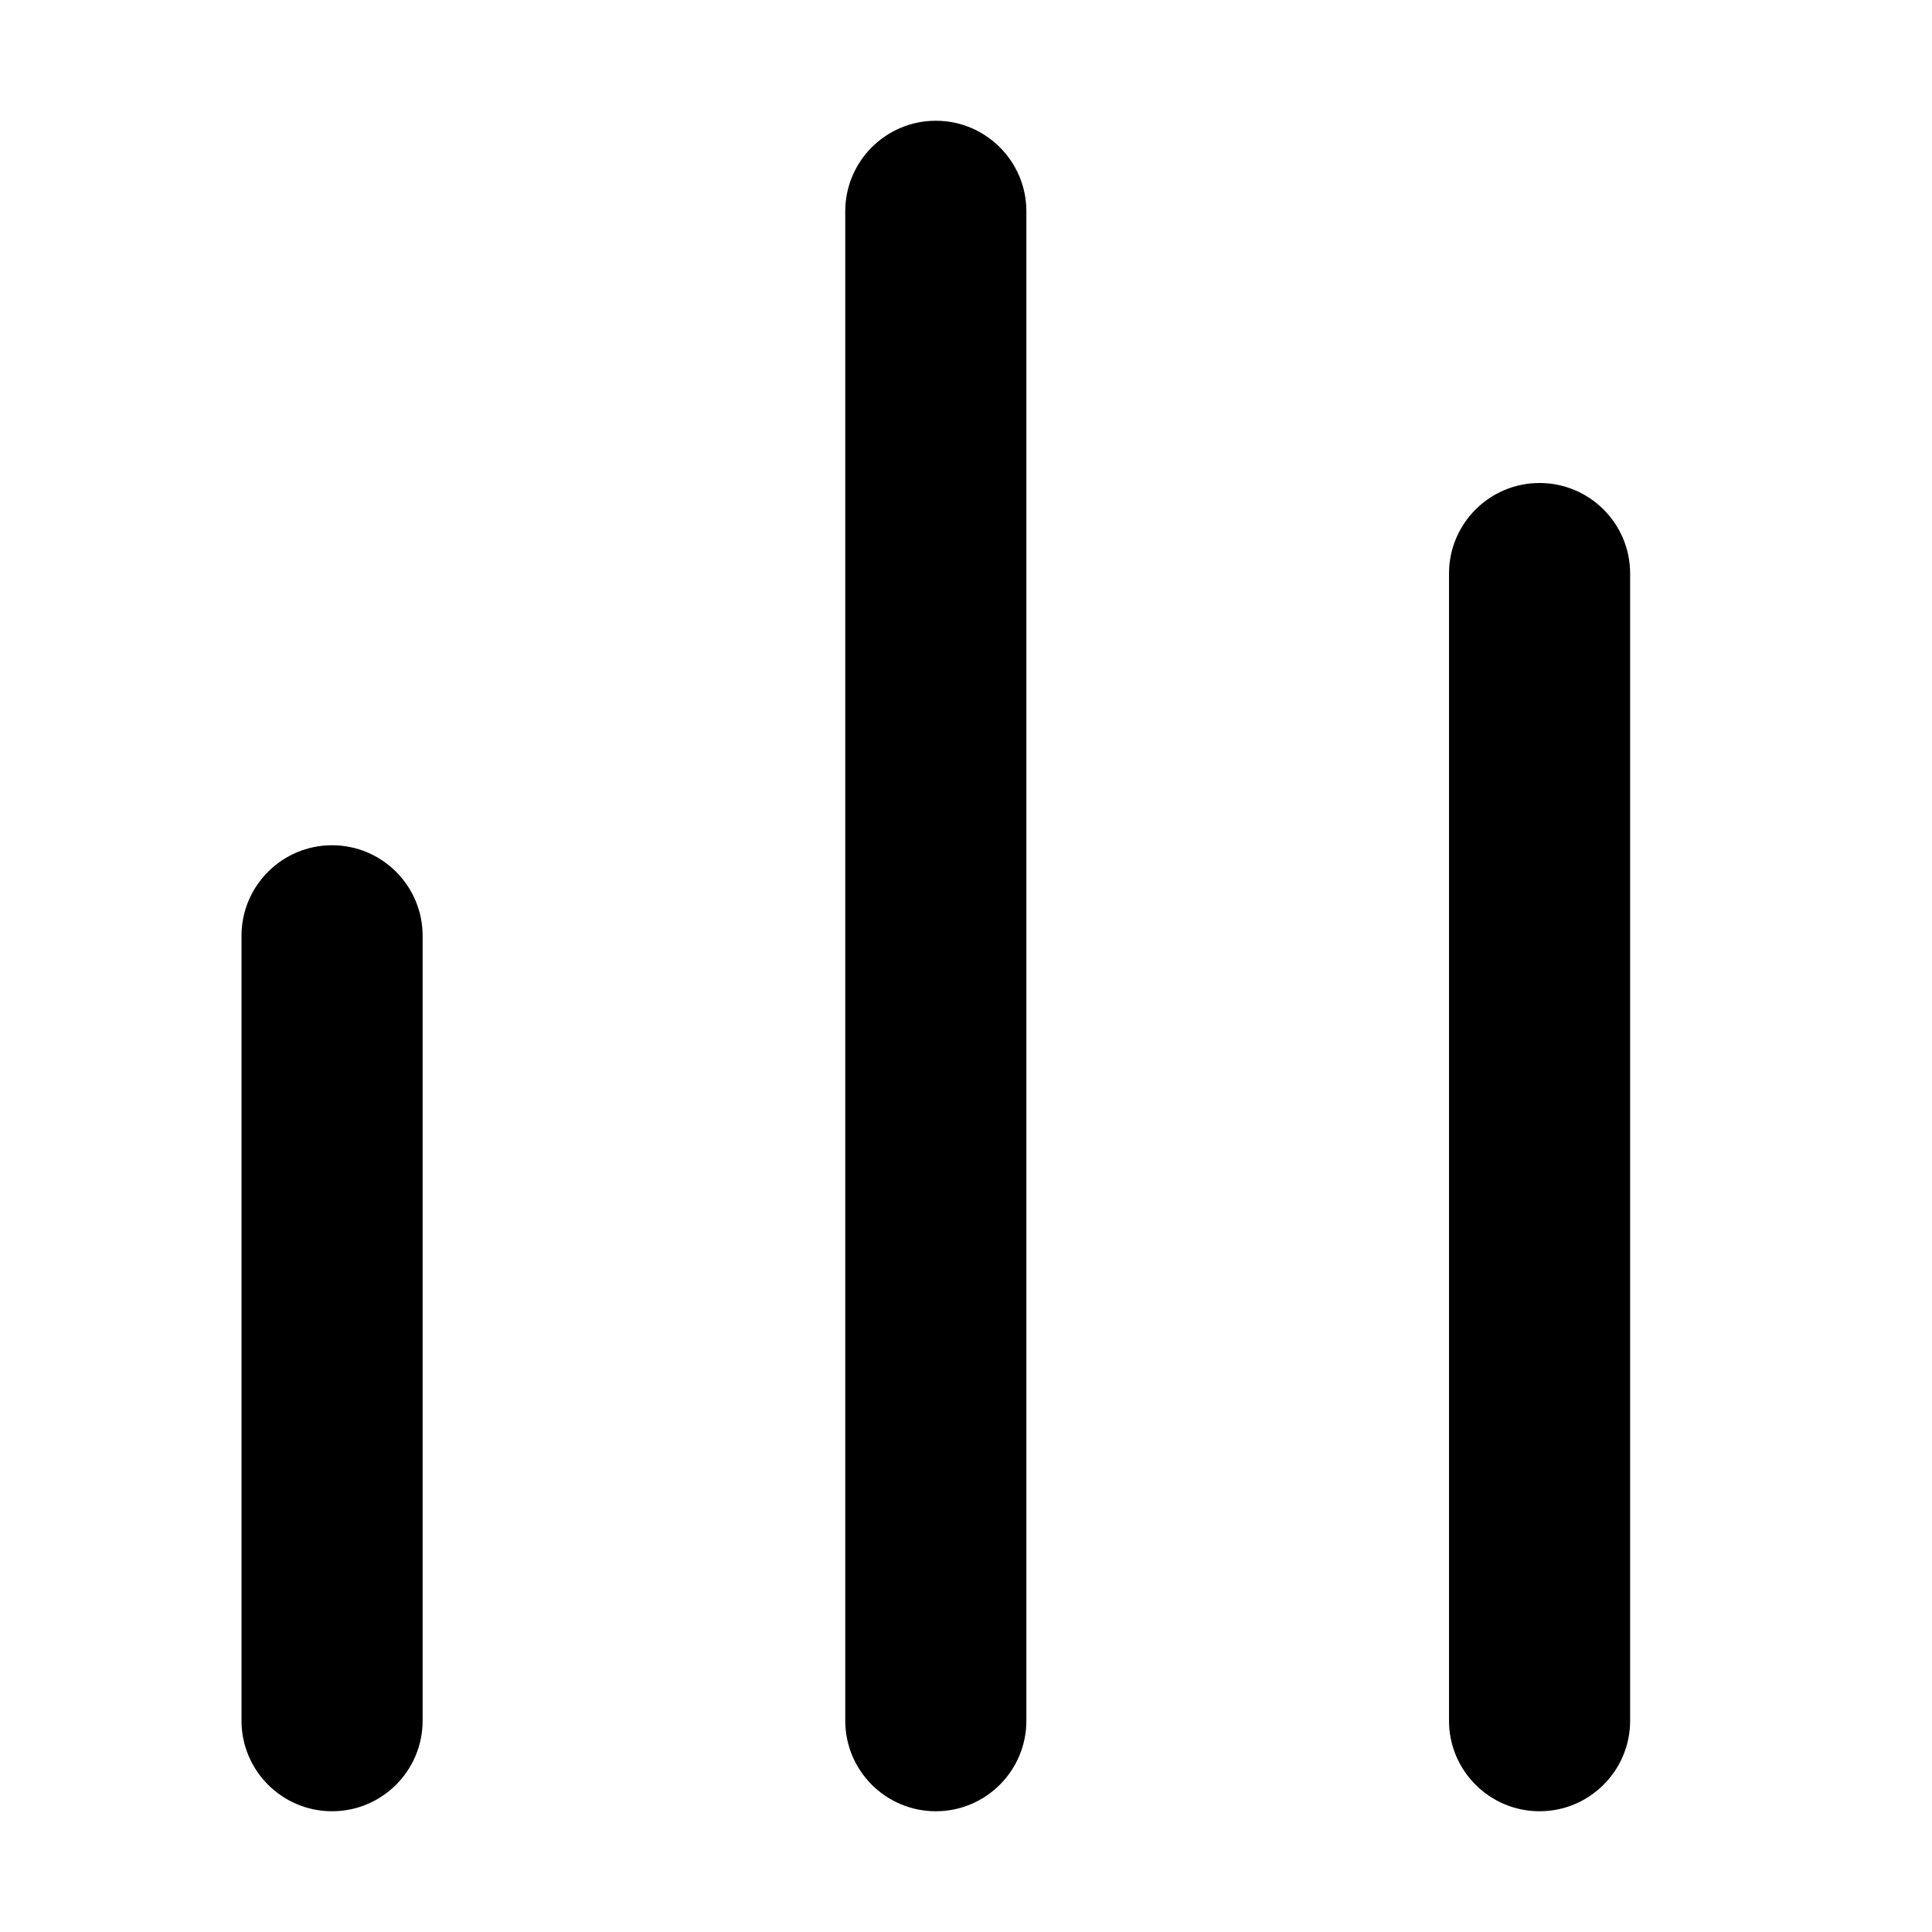
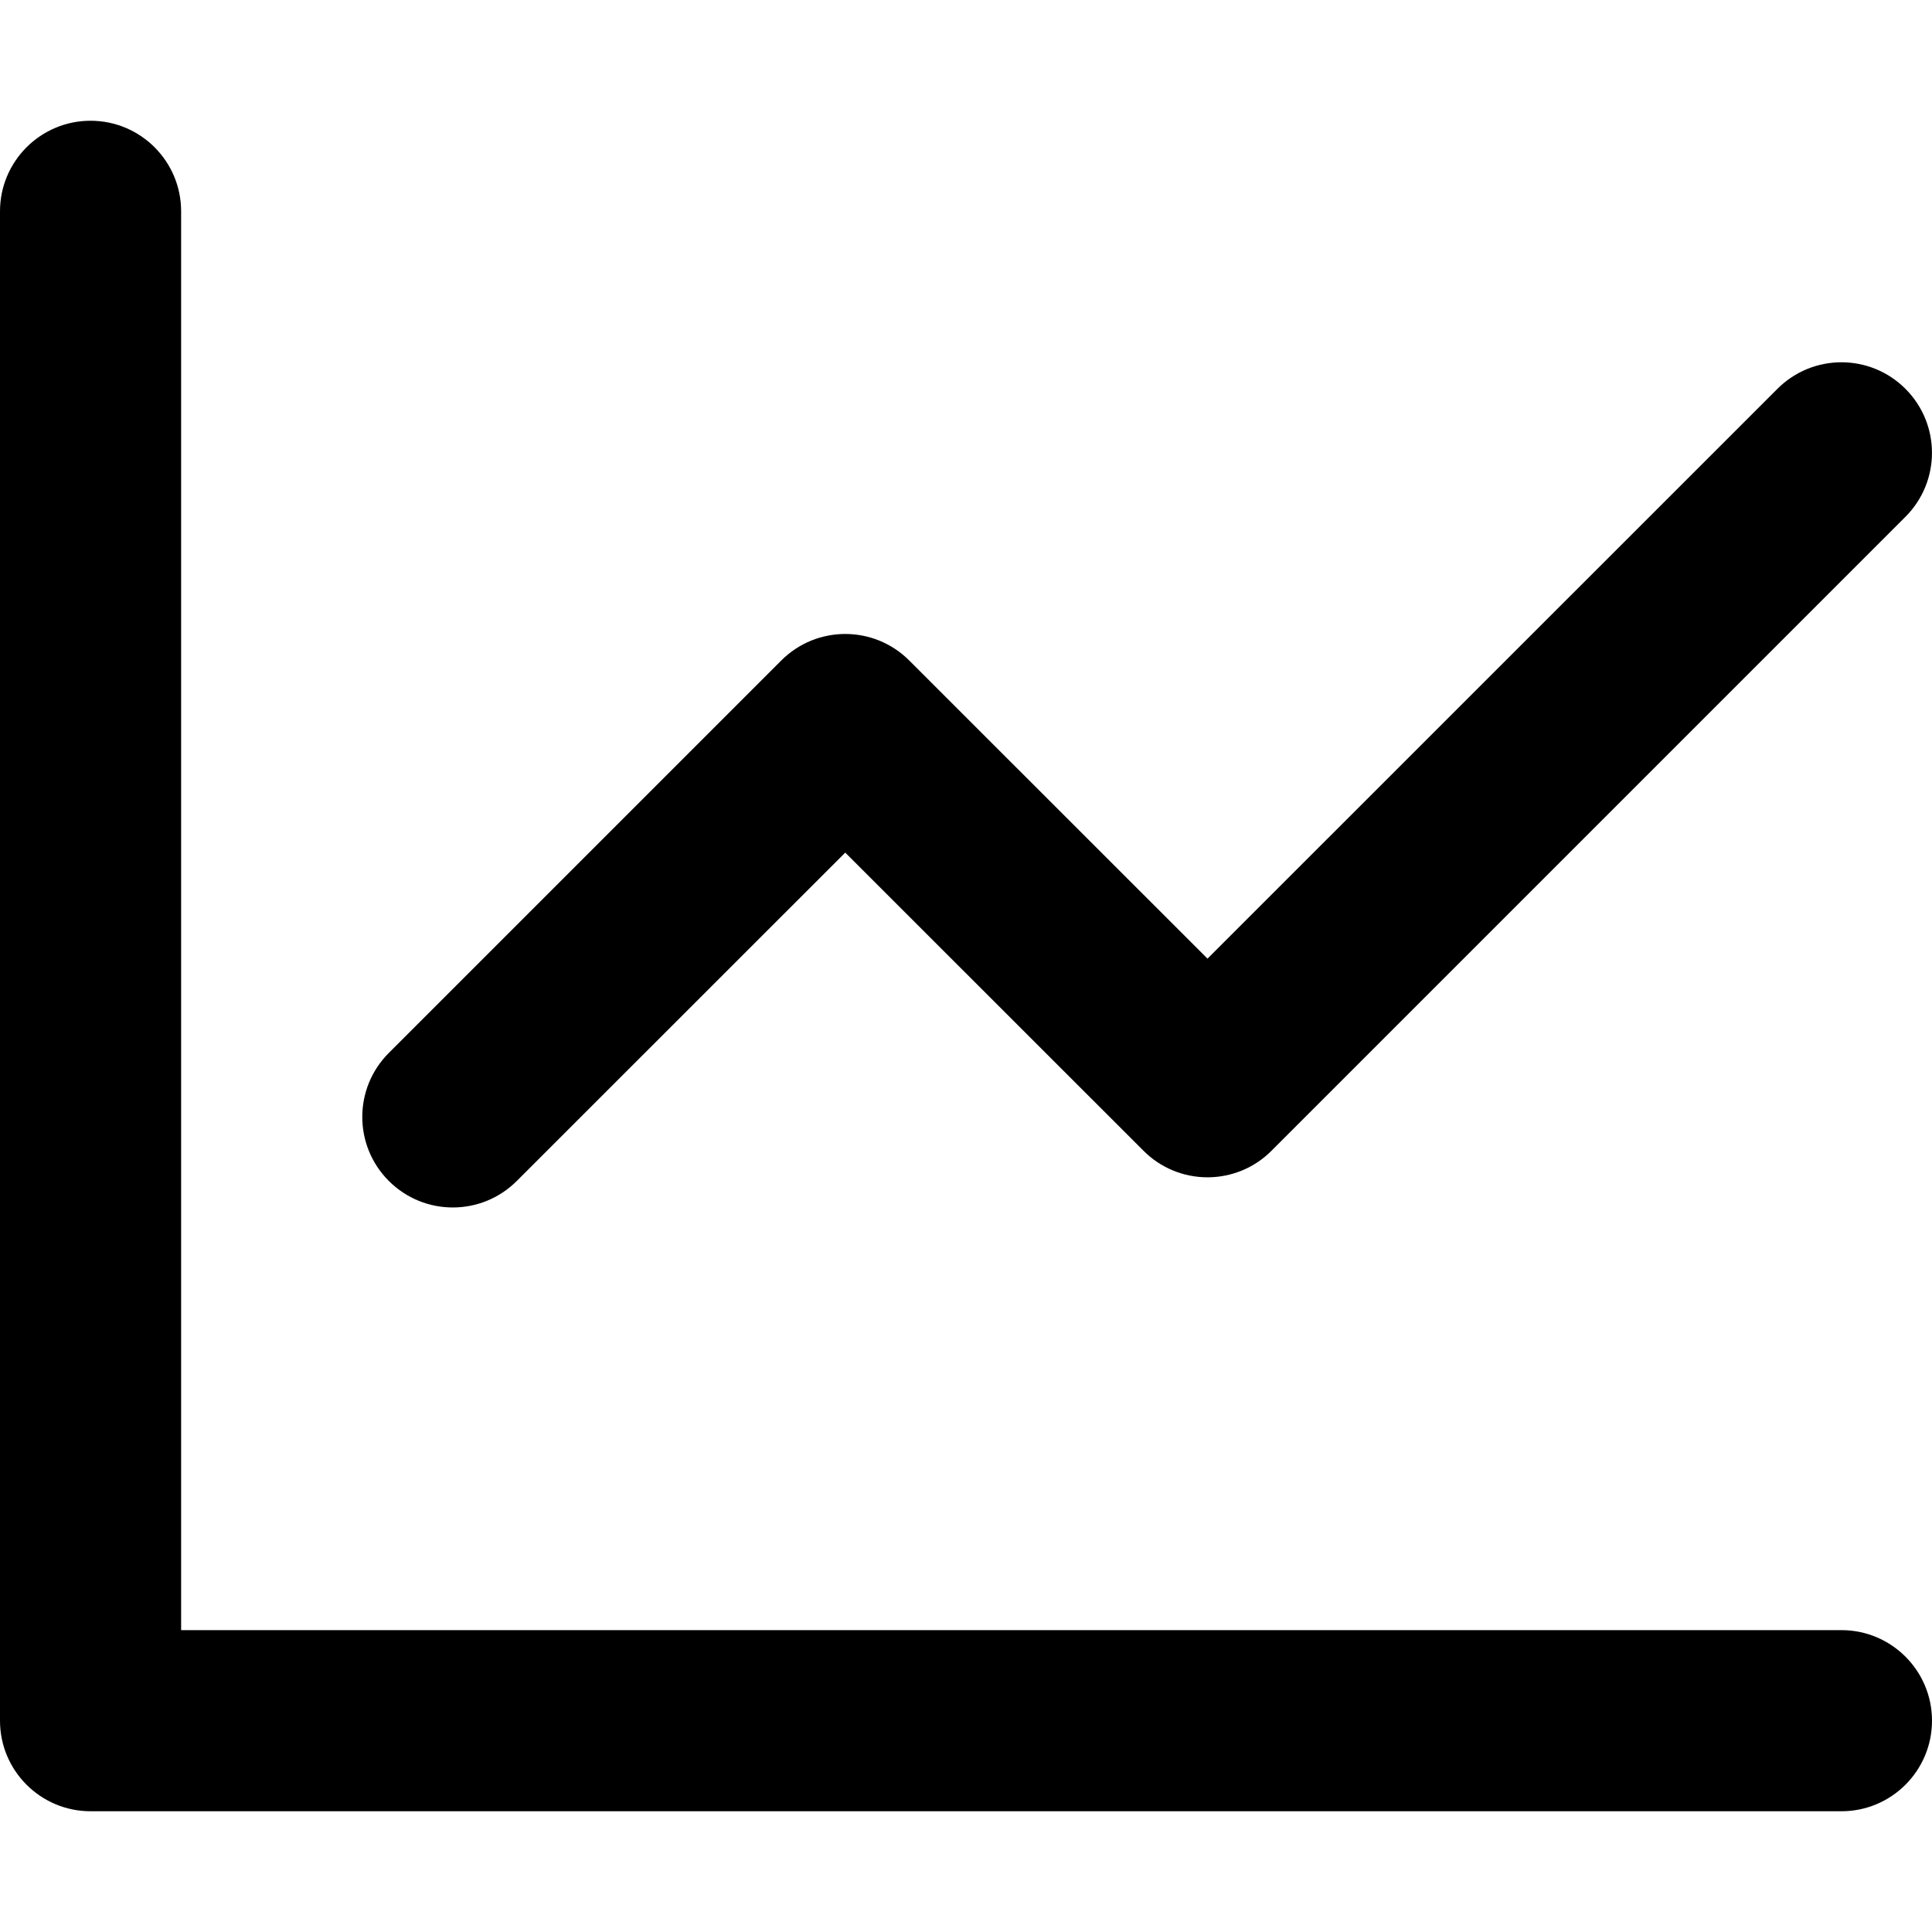
<svg xmlns="http://www.w3.org/2000/svg" width="16" height="16" viewBox="0 0 16 16">
-   <path fill-rule="evenodd" clip-rule="evenodd" d="M7.75 1C8.164 1 8.5 1.336 8.5 1.75V14.25C8.5 14.664 8.164 15 7.75 15C7.336 15 7 14.664 7 14.25V1.75C7 1.336 7.336 1 7.75 1ZM12.75 4C13.164 4 13.5 4.336 13.5 4.75V14.25C13.5 14.664 13.164 15 12.75 15C12.336 15 12 14.664 12 14.25V4.75C12 4.336 12.336 4 12.75 4ZM2.75 7C3.164 7 3.5 7.336 3.5 7.75V14.25C3.5 14.664 3.164 15 2.75 15C2.336 15 2 14.664 2 14.25V7.75C2 7.336 2.336 7 2.75 7Z" />
+   <path fill-rule="evenodd" clip-rule="evenodd" d="M1.5 1.75C1.5 1.336 1.164 1 0.75 1C0.336 1 0 1.336 0 1.75V14.25C0 14.664 0.336 15 0.75 15H15.25C15.664 15 16 14.664 16 14.25C16 13.836 15.664 13.5 15.25 13.5H1.5V1.75ZM15.78 4.28C16.073 3.987 16.073 3.513 15.78 3.22C15.487 2.927 15.013 2.927 14.72 3.22L10 7.939L7.53 5.47C7.237 5.177 6.763 5.177 6.47 5.47L3.22 8.72C2.927 9.013 2.927 9.487 3.22 9.78C3.513 10.073 3.987 10.073 4.28 9.78L7 7.061L9.47 9.53C9.61 9.671 9.801 9.75 10 9.75C10.199 9.75 10.39 9.671 10.53 9.53L15.78 4.28Z" />
</svg>
